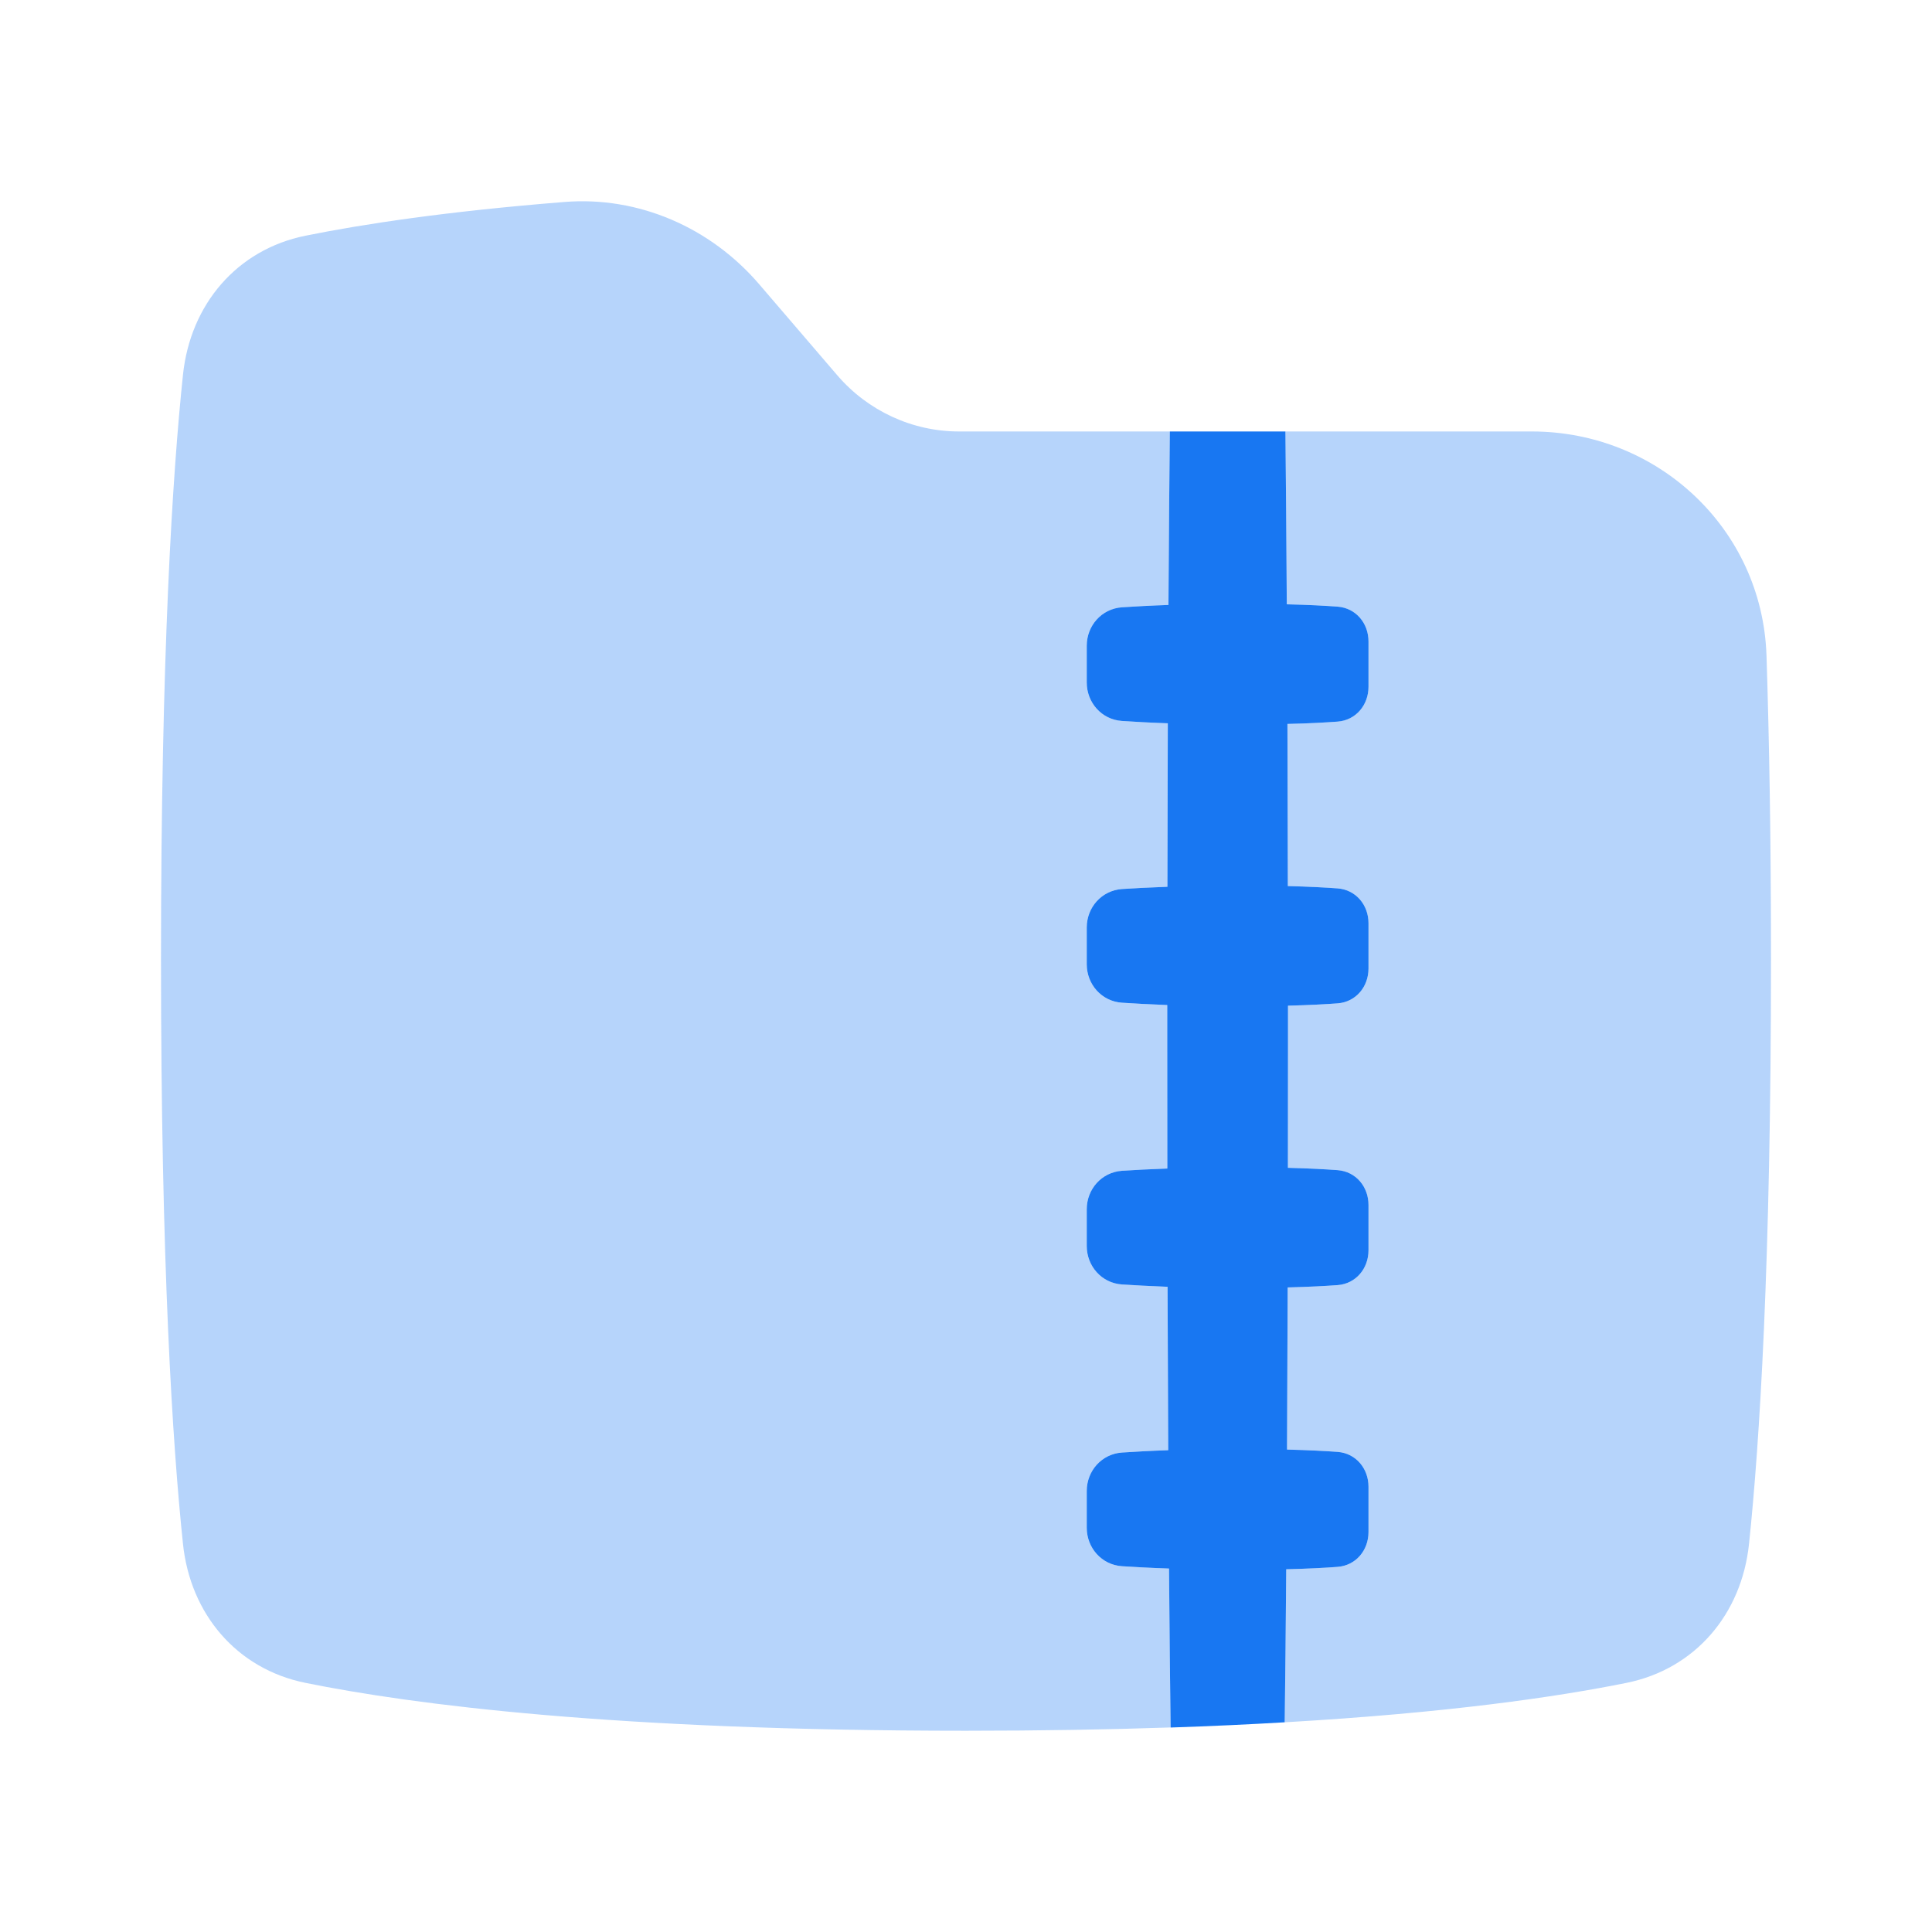
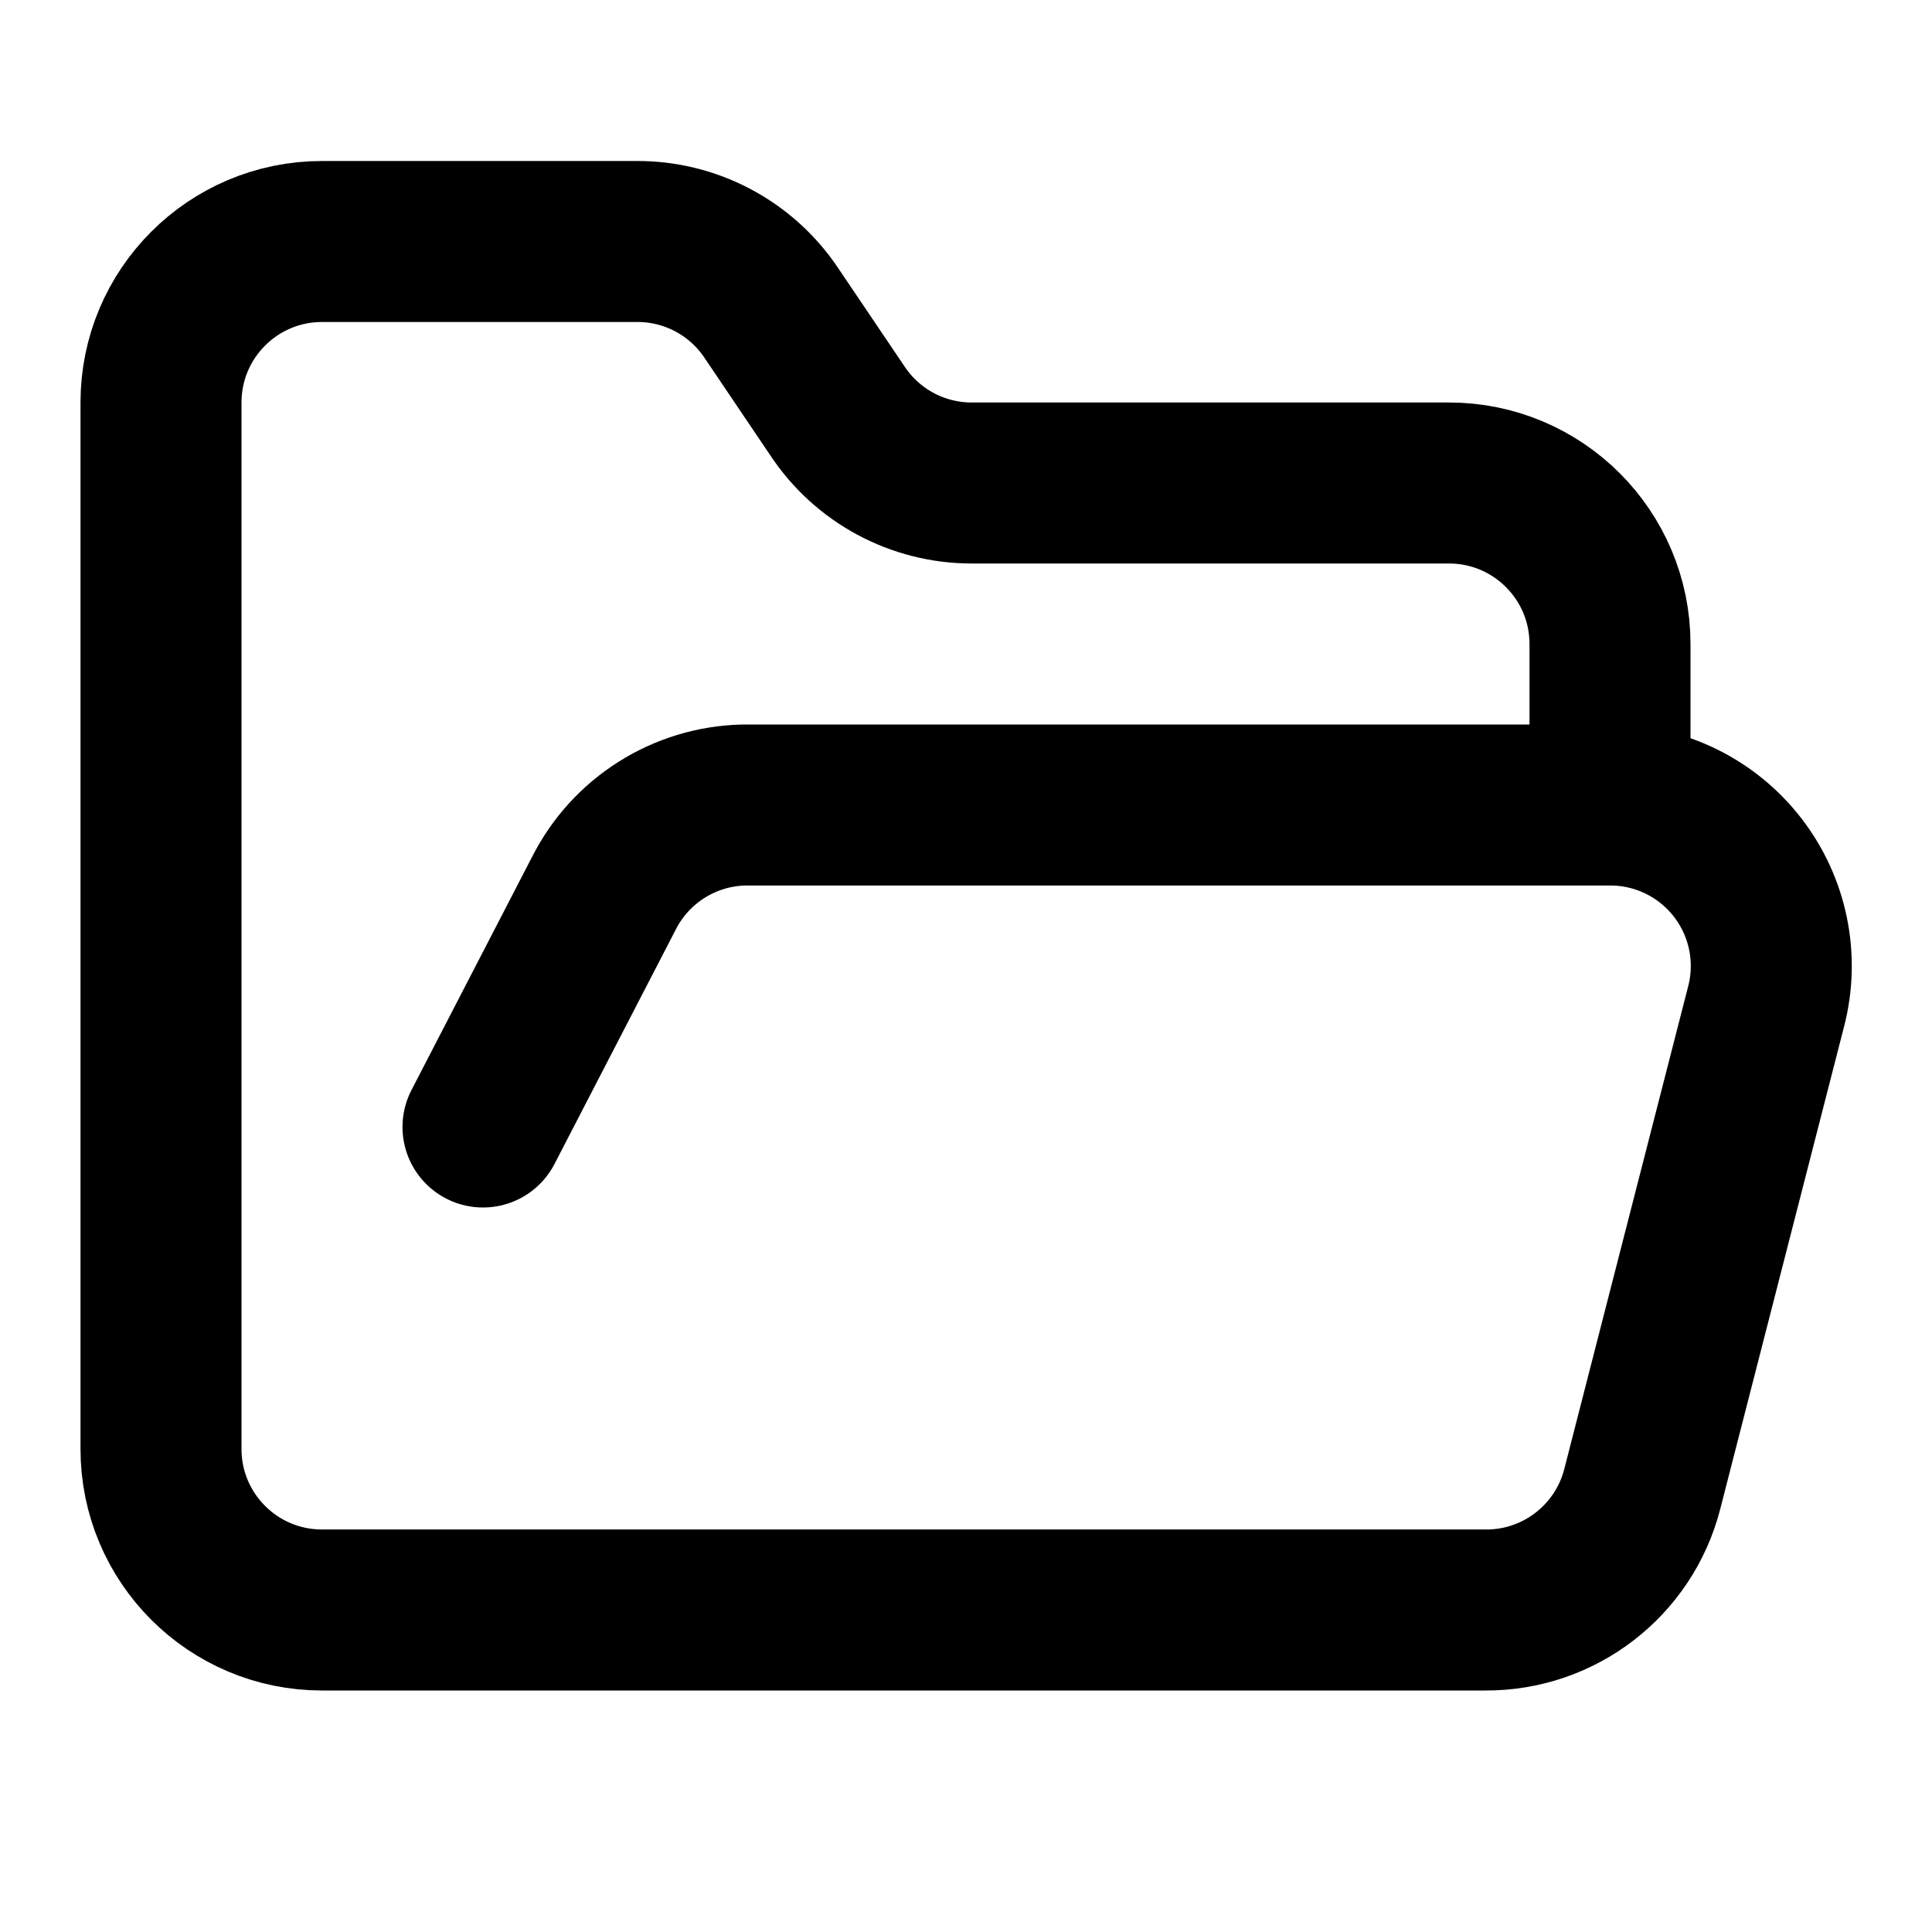
- <svg xmlns="http://www.w3.org/2000/svg" width="24" height="24" viewBox="0 0 24 24" fill="none">
-   <path opacity="0.32" d="M9.43 3.53C8.826 2.826 7.932 2.435 7.012 2.509C5.543 2.626 4.504 2.785 3.795 2.928C2.942 3.101 2.364 3.783 2.273 4.656C2.143 5.892 2 8.119 2 11.917C2 15.714 2.143 17.941 2.273 19.178C2.364 20.051 2.941 20.732 3.794 20.905C5.131 21.176 7.64 21.5 12 21.5C12.929 21.5 13.774 21.485 14.542 21.459C14.535 20.94 14.528 20.289 14.522 19.485C14.286 19.477 14.091 19.466 13.937 19.456C13.686 19.439 13.5 19.229 13.5 18.978V18.522C13.5 18.271 13.686 18.062 13.937 18.044C14.089 18.034 14.28 18.023 14.512 18.015C14.509 17.404 14.506 16.729 14.504 15.985C14.276 15.976 14.087 15.966 13.937 15.956C13.686 15.939 13.5 15.729 13.5 15.478V15.022C13.5 14.771 13.686 14.562 13.937 14.544C14.086 14.534 14.274 14.524 14.501 14.516C14.5 14.035 14.5 13.53 14.5 13L14.5 12.485C14.274 12.476 14.086 12.466 13.937 12.456C13.686 12.439 13.5 12.229 13.5 11.978V11.522C13.5 11.271 13.686 11.062 13.937 11.044C14.086 11.034 14.275 11.024 14.502 11.016C14.503 10.28 14.505 9.604 14.507 8.985C14.278 8.977 14.088 8.966 13.937 8.956C13.686 8.939 13.5 8.729 13.5 8.478V8.022C13.5 7.771 13.686 7.562 13.937 7.544C14.089 7.534 14.282 7.523 14.515 7.515C14.52 6.666 14.526 5.953 14.532 5.36H15.968C15.974 5.952 15.98 6.661 15.985 7.507C16.26 7.513 16.466 7.525 16.618 7.536C16.844 7.554 17 7.742 17 7.969V8.531C17 8.758 16.844 8.946 16.618 8.964C16.467 8.975 16.264 8.987 15.993 8.993C15.995 9.608 15.997 10.278 15.998 11.007C16.266 11.014 16.468 11.025 16.618 11.036C16.844 11.054 17 11.242 17 11.469V12.031C17 12.258 16.844 12.446 16.618 12.464C16.468 12.475 16.267 12.486 16 12.493L16 13C16 13.527 16 14.029 15.999 14.507C16.267 14.514 16.468 14.525 16.618 14.536C16.844 14.554 17 14.742 17 14.969V15.531C17 15.758 16.844 15.946 16.618 15.964C16.468 15.975 16.265 15.986 15.996 15.993C15.994 16.731 15.991 17.401 15.988 18.007C16.261 18.014 16.466 18.025 16.618 18.036C16.844 18.054 17 18.242 17 18.469V19.031C17 19.258 16.844 19.446 16.618 19.464C16.465 19.476 16.256 19.487 15.978 19.494C15.972 20.261 15.966 20.889 15.959 21.395C17.987 21.278 19.341 21.08 20.206 20.905C21.059 20.732 21.636 20.051 21.727 19.178C21.857 17.941 22 15.714 22 11.917C22 10.429 21.978 9.182 21.944 8.142C21.891 6.568 20.591 5.36 19.03 5.36H11.914C11.334 5.36 10.782 5.105 10.402 4.663L9.43 3.53Z" fill="#1877F2" />
-   <path d="M15.959 21.395C15.519 21.421 15.047 21.443 14.542 21.46C14.535 20.94 14.528 20.289 14.522 19.485C14.286 19.477 14.091 19.466 13.937 19.456C13.686 19.439 13.5 19.229 13.5 18.978V18.522C13.5 18.271 13.686 18.062 13.937 18.044C14.089 18.034 14.28 18.023 14.512 18.015C14.509 17.404 14.506 16.729 14.504 15.985C14.276 15.976 14.087 15.966 13.937 15.956C13.686 15.939 13.5 15.729 13.5 15.478V15.022C13.5 14.771 13.686 14.562 13.937 14.544C14.086 14.534 14.274 14.524 14.501 14.516C14.5 14.035 14.5 13.53 14.5 13L14.5 12.485C14.274 12.476 14.086 12.466 13.937 12.456C13.686 12.439 13.5 12.229 13.5 11.978V11.522C13.5 11.271 13.686 11.062 13.937 11.044C14.086 11.034 14.275 11.024 14.502 11.016C14.503 10.28 14.505 9.604 14.507 8.985C14.278 8.977 14.088 8.966 13.937 8.956C13.686 8.939 13.5 8.729 13.5 8.478V8.022C13.5 7.771 13.686 7.562 13.937 7.544C14.089 7.534 14.282 7.523 14.515 7.515C14.52 6.666 14.526 5.953 14.532 5.36H15.968C15.974 5.952 15.98 6.661 15.985 7.507C16.26 7.513 16.466 7.525 16.618 7.536C16.844 7.554 17 7.742 17 7.969V8.531C17 8.758 16.844 8.946 16.618 8.964C16.467 8.975 16.264 8.987 15.993 8.993C15.995 9.608 15.997 10.278 15.998 11.007C16.267 11.014 16.468 11.025 16.618 11.036C16.844 11.054 17 11.242 17 11.469V12.031C17 12.258 16.844 12.446 16.618 12.464C16.468 12.475 16.267 12.486 16 12.493L16 13C16 13.527 16 14.029 15.999 14.507C16.267 14.514 16.468 14.525 16.618 14.536C16.844 14.554 17 14.742 17 14.969V15.531C17 15.758 16.844 15.946 16.618 15.964C16.468 15.975 16.265 15.986 15.996 15.993C15.994 16.731 15.991 17.401 15.988 18.007C16.261 18.014 16.466 18.025 16.618 18.036C16.844 18.054 17 18.242 17 18.469V19.031C17 19.258 16.844 19.446 16.618 19.464C16.465 19.476 16.256 19.487 15.978 19.494C15.972 20.261 15.966 20.889 15.959 21.395Z" fill="#1877F2" />
+ <svg xmlns="http://www.w3.org/2000/svg" width="1em" height="1em" viewBox="0 0 24 24">
+   <path fill="none" stroke="currentColor" stroke-linecap="round" stroke-linejoin="round" stroke-width="2" d="m6 14l1.5-2.9A2 2 0 0 1 9.24 10H20a2 2 0 0 1 1.94 2.5l-1.54 6a2 2 0 0 1-1.95 1.5H4a2 2 0 0 1-2-2V5a2 2 0 0 1 2-2h3.9a2 2 0 0 1 1.69.9l.81 1.2a2 2 0 0 0 1.67.9H18a2 2 0 0 1 2 2v2" />
</svg>
